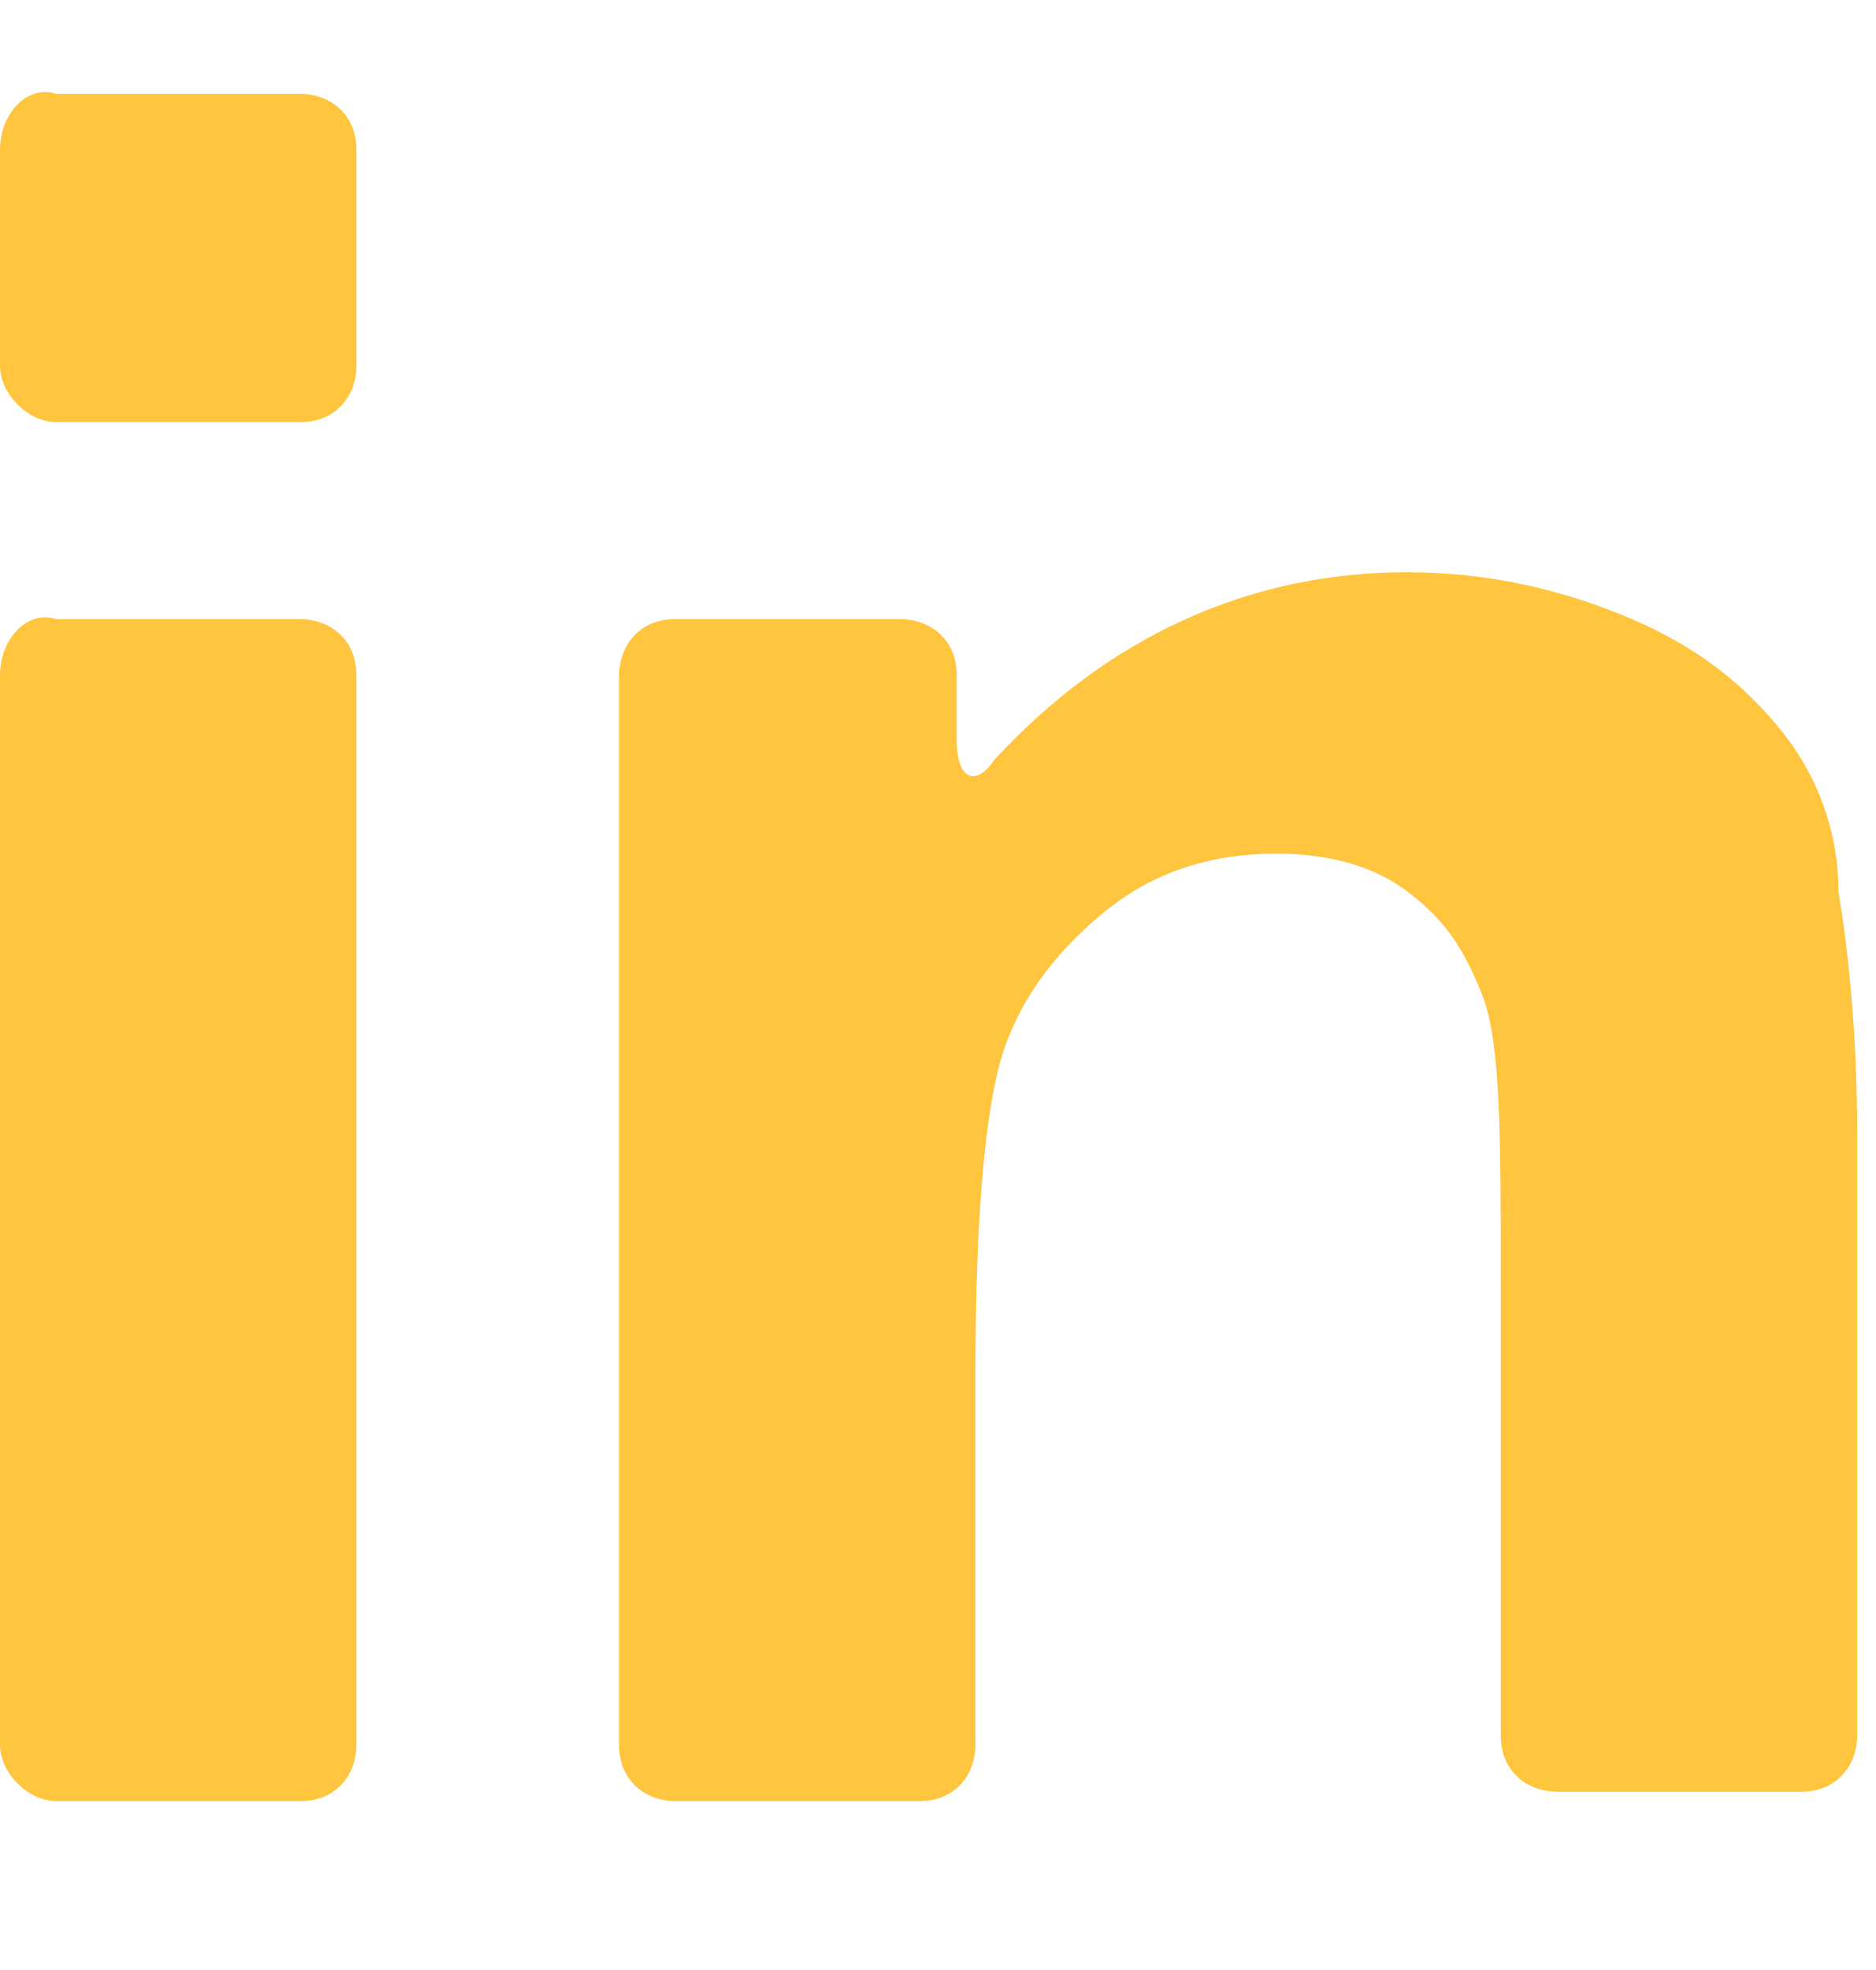
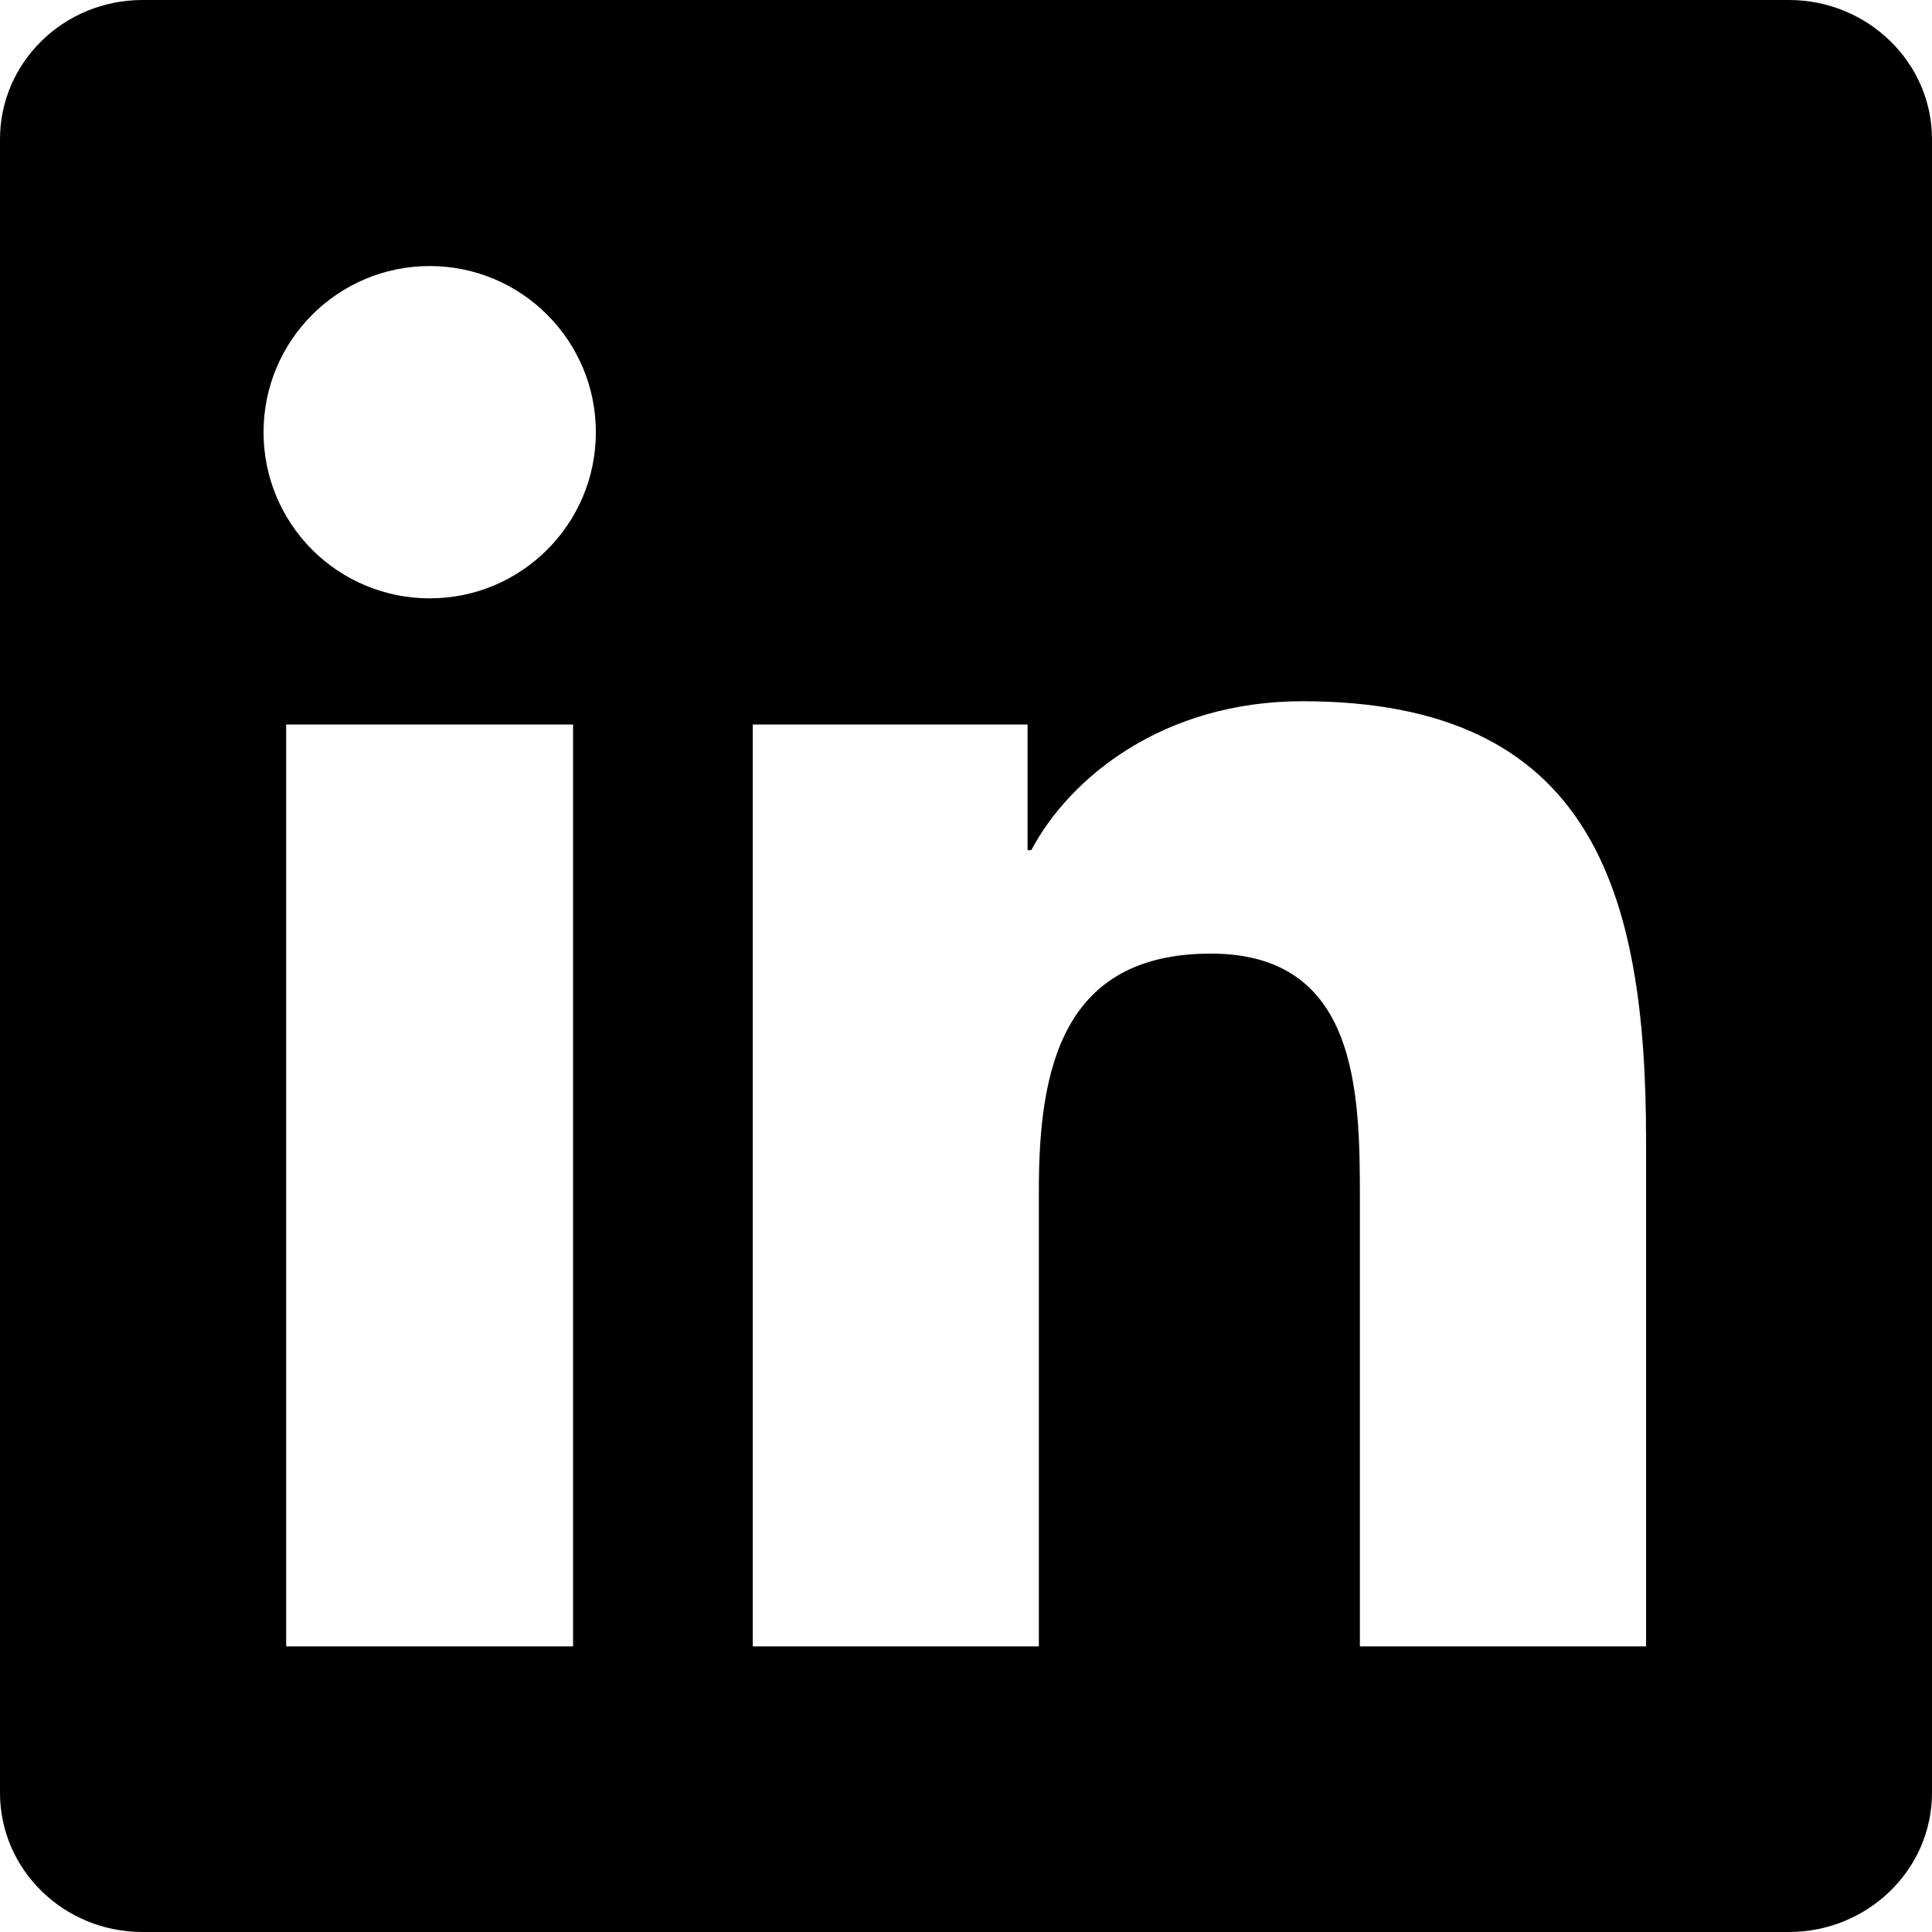
- <svg xmlns="http://www.w3.org/2000/svg" width="20" height="21" version="1.1" id="Layer_1" x="0px" y="0px" viewBox="0 0 20 21" style="enable-background:new 0 0 20 21;" xml:space="preserve">
-   <g>
-     <path class="st0" d="M0.6,19.2h2.6c0.4,0,0.6-0.3,0.6-0.6V7.2c0-0.4-0.3-0.6-0.6-0.6H0.6C0.3,6.5,0,6.8,0,7.2v11.4   C0,18.9,0.3,19.2,0.6,19.2z" fill="#FFC53E" />
-     <path class="st0" d="M0.6,4.5h2.6c0.4,0,0.6-0.3,0.6-0.6V1.6c0-0.4-0.3-0.6-0.6-0.6H0.6C0.3,0.9,0,1.2,0,1.6v2.3   C0,4.2,0.3,4.5,0.6,4.5z" fill="#FFC53E" />
-     <path class="st0" d="M19,7.8c-0.4-0.5-0.9-0.9-1.6-1.2c-0.7-0.3-1.5-0.5-2.4-0.5c-1.7,0-3.2,0.7-4.4,2c-0.2,0.3-0.4,0.2-0.4-0.2   V7.2c0-0.4-0.3-0.6-0.6-0.6H7.2c-0.4,0-0.6,0.3-0.6,0.6v11.4c0,0.4,0.3,0.6,0.6,0.6h2.6c0.4,0,0.6-0.3,0.6-0.6v-4   c0-1.6,0.1-2.8,0.3-3.4c0.2-0.6,0.6-1.1,1.1-1.5c0.5-0.4,1.1-0.6,1.8-0.6c0.5,0,1,0.1,1.4,0.4c0.4,0.3,0.6,0.6,0.8,1.1   c0.2,0.5,0.2,1.5,0.2,3.1v4.8c0,0.4,0.3,0.6,0.6,0.6h2.6c0.4,0,0.6-0.3,0.6-0.6v-6.4c0-1.1-0.1-2-0.2-2.6C19.6,8.9,19.4,8.3,19,7.8   z" fill="#FFC53E" />
-   </g>
+ <svg xmlns="http://www.w3.org/2000/svg" viewBox="0 0 24 24" fill="currentColor" aria-hidden="true">
+   <path d="M20.447 20.452h-3.554v-5.569c0-1.328-.027-3.037-1.852-3.037-1.853 0-2.136 1.445-2.136 2.939v5.667H9.351V9h3.414v1.561h.046c.477-.9 1.637-1.85 3.37-1.85 3.601 0 4.267 2.37 4.267 5.455v6.286zM5.337 7.433a2.062 2.062 0 0 1-2.063-2.065 2.064 2.064 0 1 1 2.063 2.065zm1.782 13.019H3.555V9h3.564v11.452zM22.225 0H1.771C.792 0 0 .774 0 1.729v20.542C0 23.227.792 24 1.771 24h20.451C23.2 24 24 23.227 24 22.271V1.729C24 .774 23.2 0 22.222 0h.003z" />
</svg>
